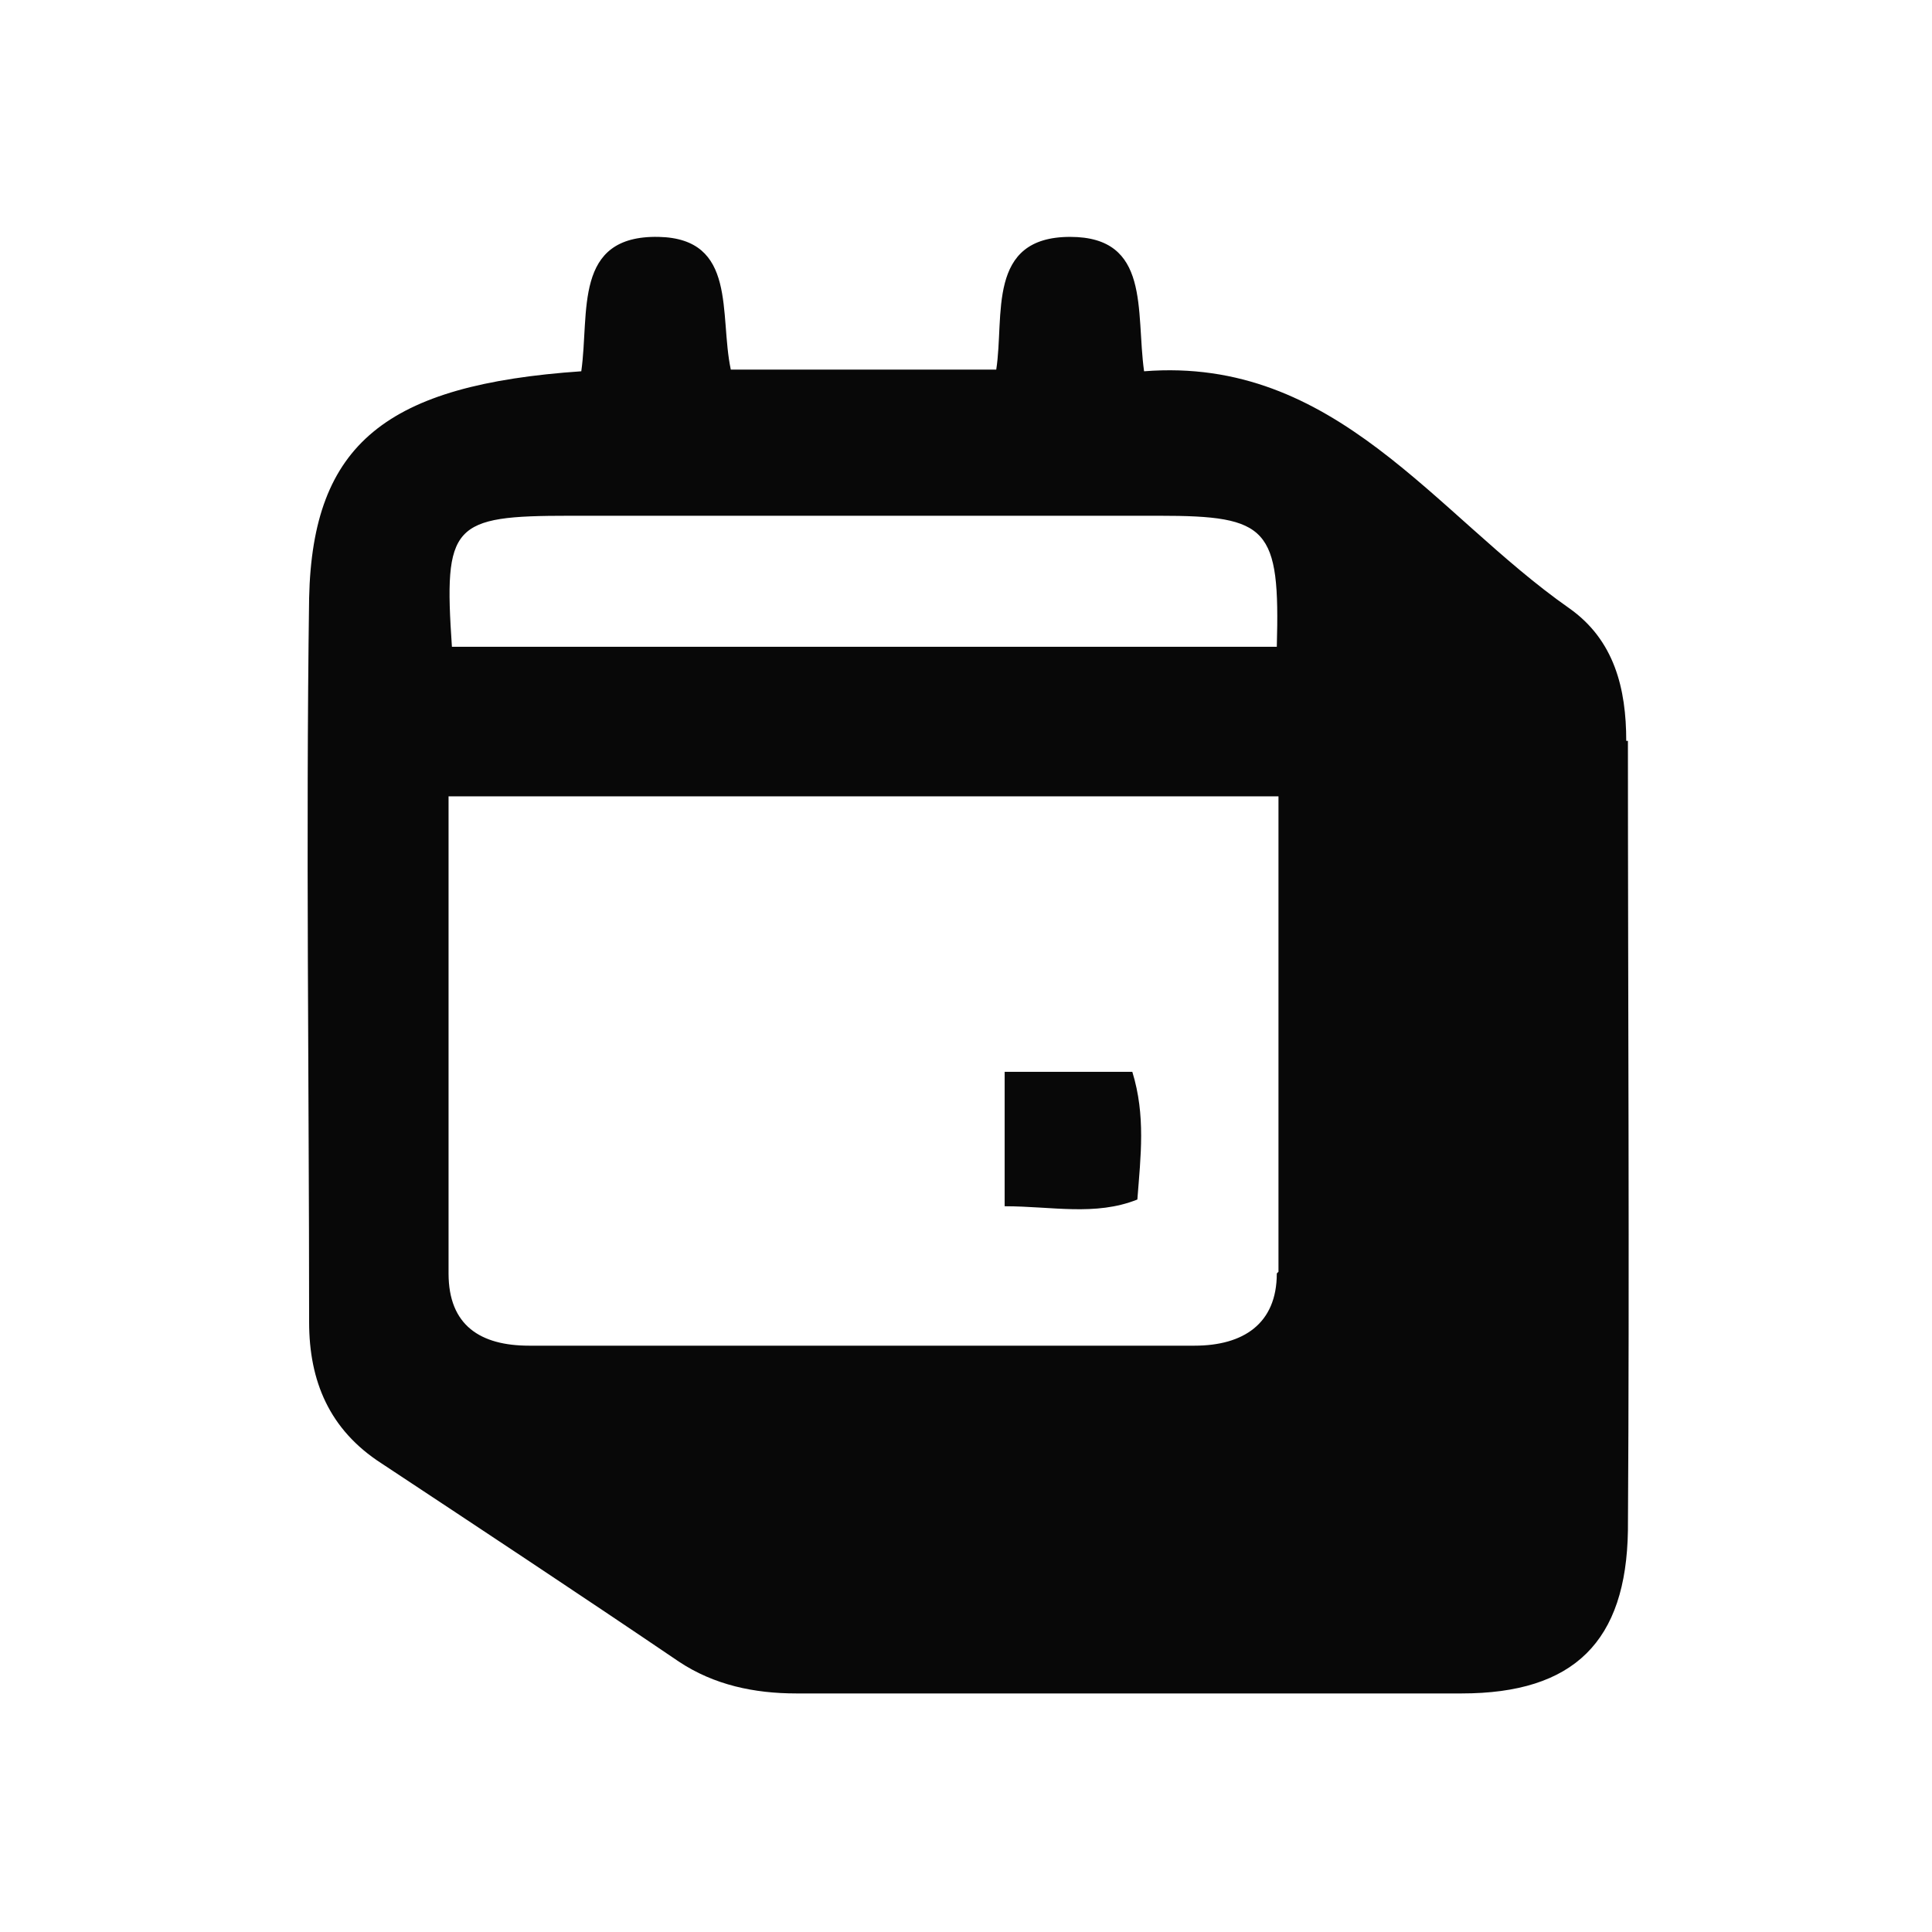
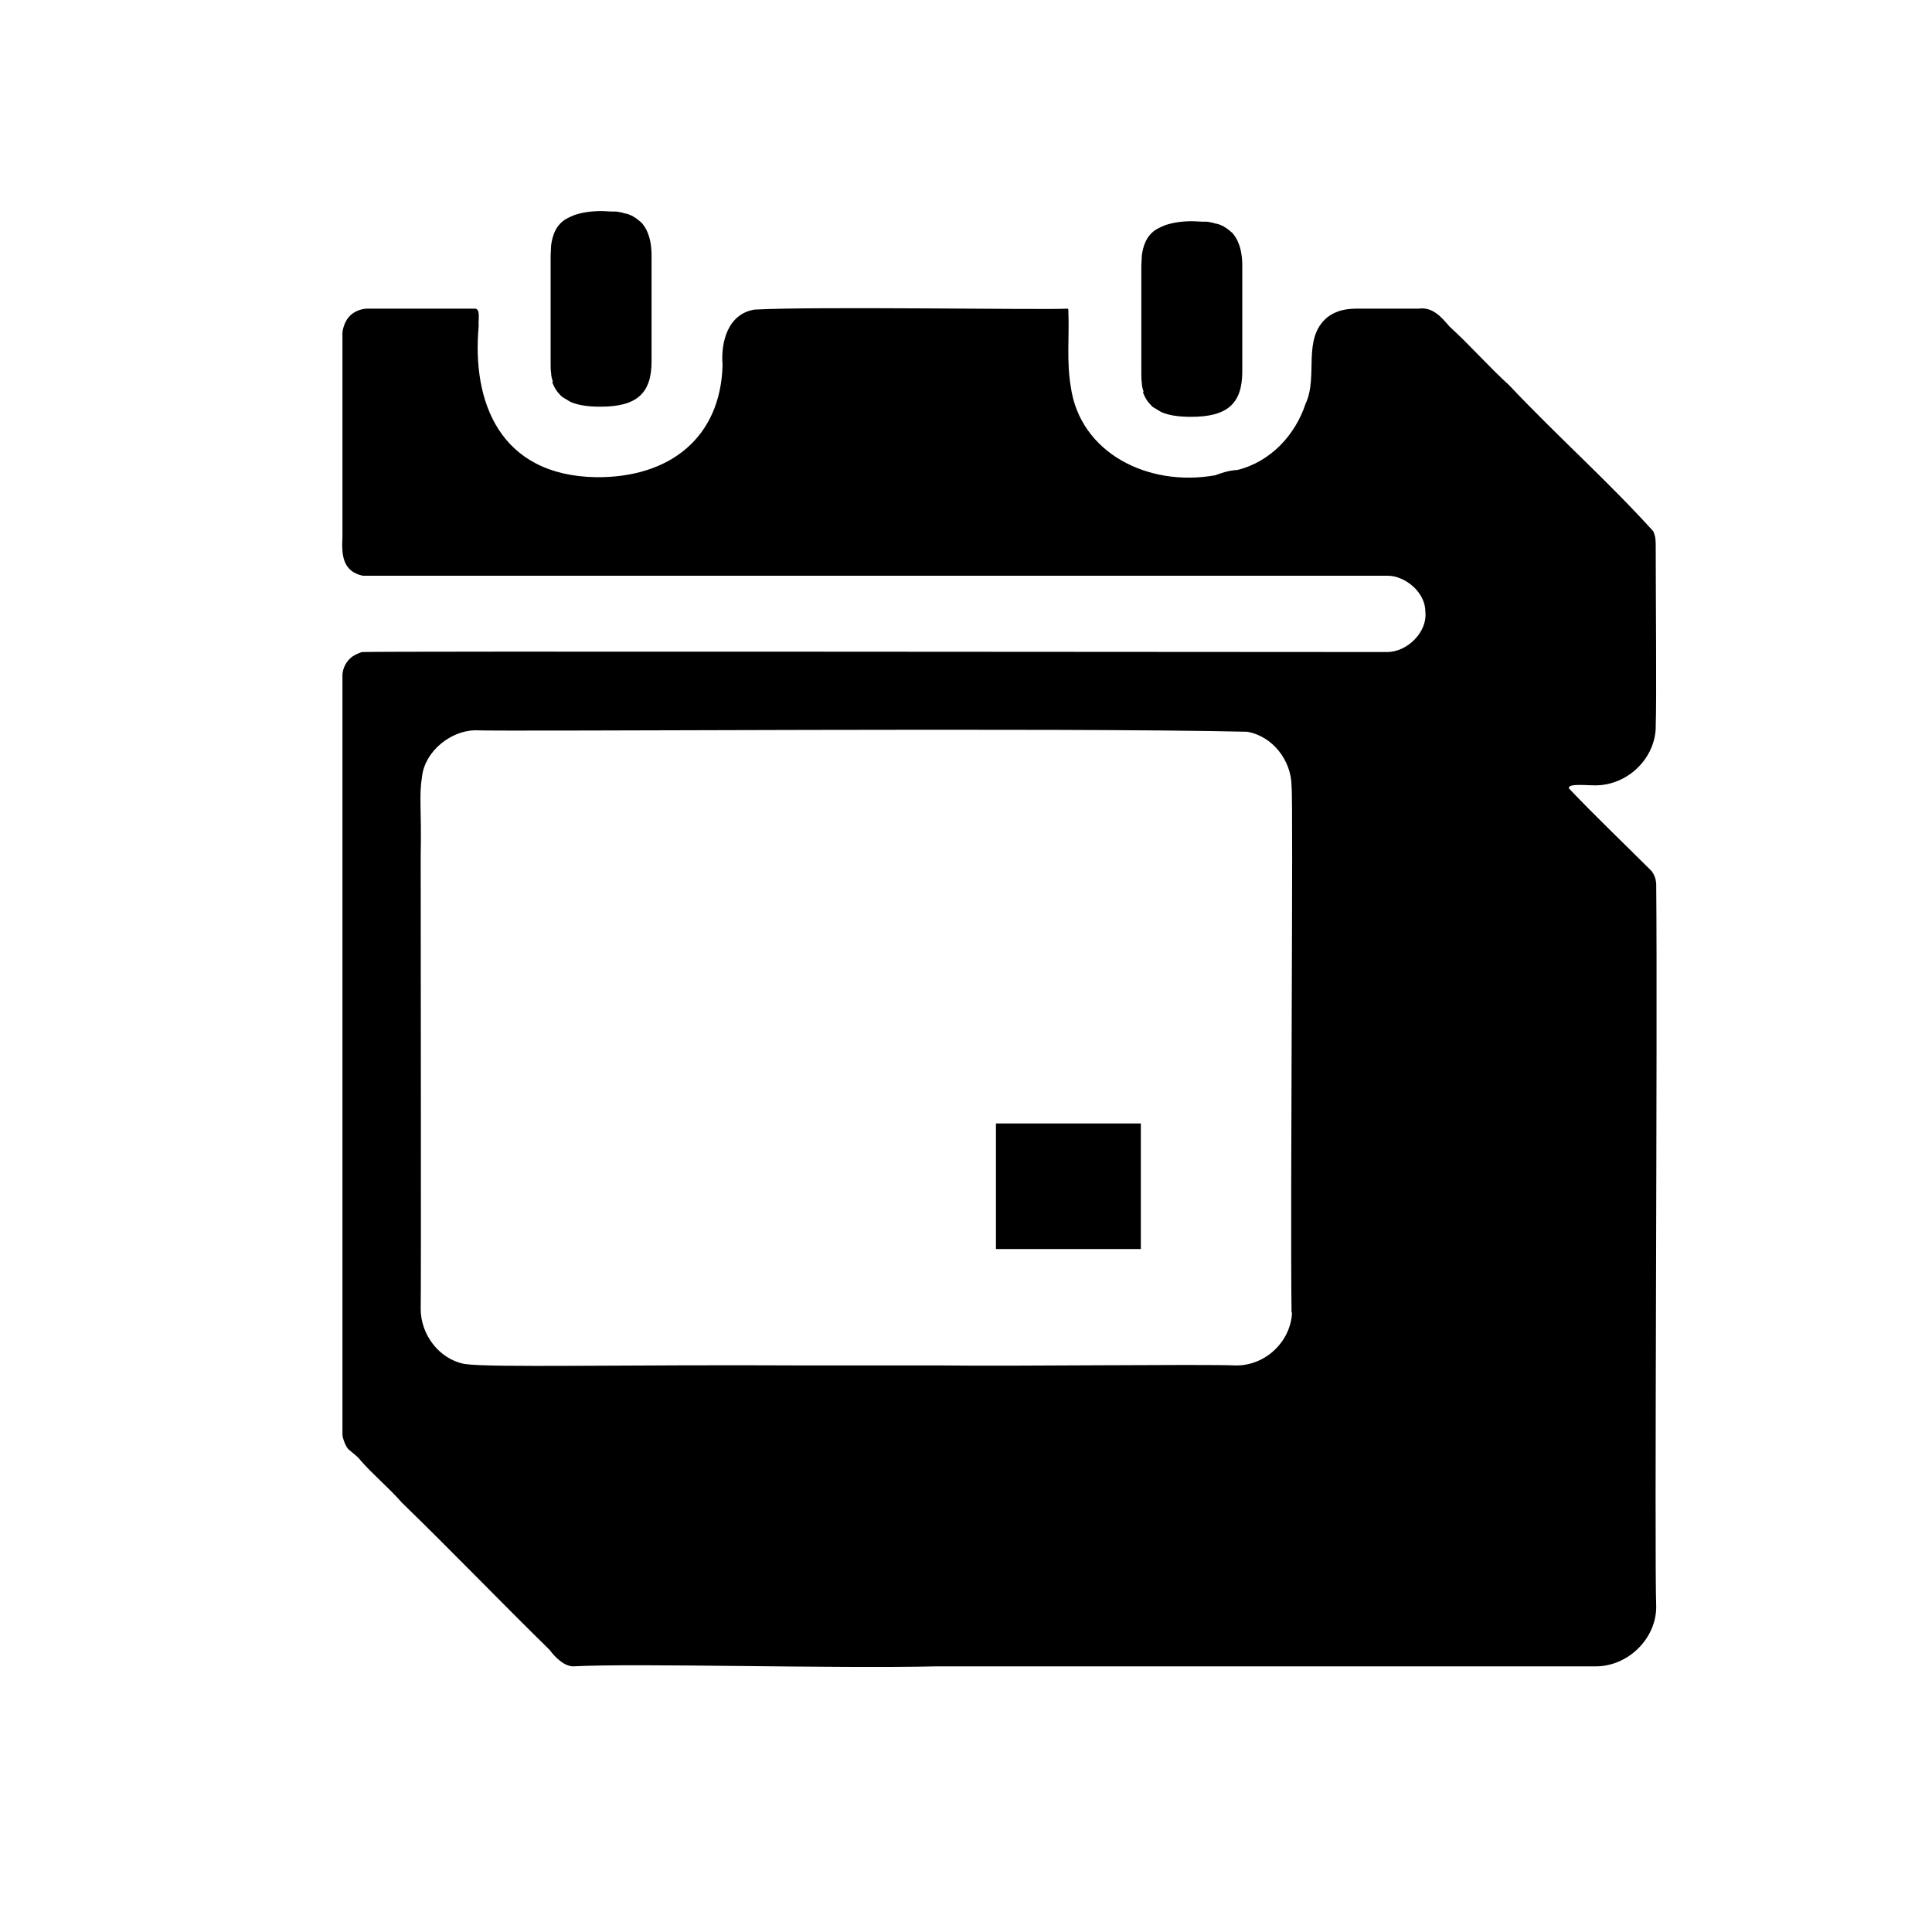
- <svg xmlns="http://www.w3.org/2000/svg" id="a" viewBox="0 0 115 115">
-   <defs>
-     <style>.b{fill:#080808;}</style>
-   </defs>
-   <path class="b" d="M96.8,44.1c0-3.1-.7-6-3.4-7.9-8-5.6-13.9-15-25.3-14.1-.5-3.6.4-8-4.4-8-5,0-3.9,4.7-4.4,7.9h-15.8c-.7-3.3.4-7.8-4.3-7.9-5.1-.1-4.1,4.5-4.6,8-11.6.8-16,4.3-16.2,13.5-.2,14.4,0,28.7,0,43.1,0,3.5,1.2,6.4,4.3,8.4,5.9,3.9,11.8,7.8,17.7,11.8,2.1,1.4,4.5,1.9,7,1.9,13.2,0,26.4,0,39.6,0,6.7,0,9.8-3.1,9.9-9.7.1-15.7,0-31.3,0-47ZM33.9,30.7c11.7,0,23.4,0,35.1,0,6.5,0,7.2.7,7,7.8H26.9c-.5-7.3,0-7.8,7-7.8ZM76,75.8c0,3-2,4.3-4.9,4.3-13.2,0-26.4,0-39.6,0-2.9,0-4.8-1.2-4.8-4.3,0-9.4,0-18.7,0-28.4h49.4c0,9.6,0,19,0,28.3Z" />
-   <path class="b" d="M59.8,63.8v8c2.8,0,5.4.6,7.9-.4.2-2.6.5-5-.3-7.6h-7.6Z" />
+ <svg xmlns="http://www.w3.org/2000/svg" id="a" viewBox="0 0 400 400">
+   <path d="M342.8,150.3c.2-5.2,0-26.8,0-37,0-1.4,0-2.1-.5-3.3-9.4-10.4-20.1-19.9-29.8-30.2-4.3-3.9-8.1-8.3-12.4-12.2-1.7-2-3.5-4.1-6.4-3.7-2.6,0-9.5,0-12.4,0-2.3,0-4.4.2-6.5,1.8-5.3,4.4-1.8,12.2-4.5,17.9-2.1,6.4-7.2,12-14.1,13.7-1.7.1-3,.5-4.6,1.1-14,2.5-28-4.7-29.9-18.3-.9-5.2-.3-10.5-.5-15.5,0-.5,0-.7-.2-.7-4.7.3-52.2-.5-64.8.2-5.5.9-7,6.7-6.6,11.5-.4,14.9-10.8,23.3-26.1,23.2-20.2-.3-25.8-15.8-24.4-31.2-.1-1.6.4-3.5-.7-3.7-2.8,0-18.1,0-21.9,0-1.8-.1-3.7.7-4.7,2.3-.6,1-1,2.3-.9,3.4,0,11.3,0,32.2,0,41.6-.2,3.6,0,7.1,4.2,8,3.5,0,165.6,0,212.2,0,3.6,0,7.8,3.4,7.8,7.4.5,4.3-3.8,8.4-7.9,8.4-45.1,0-208.2-.2-212.1,0-.4,0-1.5.5-2.1.9-1.4,1-2,2.5-2.1,3.7,0,37.4,0,150.7,0,157.5,0,.4.6,2.5,1.4,3.1.8.7,1.7,1.3,2.3,2.1,2.7,3.1,5.9,5.7,8.6,8.8,10.3,10,20.3,20.4,30.6,30.5,1.1,1.5,3,3.4,4.9,3.4,12.9-.7,53.7.5,75.3,0,33.7,0,135.1,0,136.4,0,6.7,0,12.6-5.8,12.5-12.5-.4-8.9.3-118.7,0-149.6-.1-.9-.3-1.7-1-2.6-5.7-5.7-11.6-11.3-17.1-17.1,0-.3.2-.5.8-.6,1.3-.2,3.3,0,4.7,0,6.5,0,12.2-5.3,12.5-11.8h0ZM267.5,271.8c-.3,6-5.5,10.9-11.5,10.9-8-.3-45.3.2-61.4,0-9.2,0-18.7,0-28,0-37.3-.2-64.8.5-70.4-.3-5.3-1-9.1-6.1-9.1-11.4.1-4.7,0-72.3,0-93.7.2-10.4-.4-12.3.3-16.7.7-5.2,6-9.3,10.9-9.4,7.2.3,122-.6,159.9.3,5.3.9,9.2,6,9.2,11.3.4,2.2-.3,86.6,0,108.9h0Z" />
+   <path d="M114.3,79s0,0,0,0c.4,1.2,1,2.1,1.8,2.9.2.2.3.3.5.4l1.5.9c1.6.7,3.6,1,6.2,1,7.5,0,10.6-2.7,10.6-9.4v-21.9c0-1.9-.3-3.5-.8-4.7-.3-.8-.7-1.4-1.2-2,0,0,0-.1-.1-.1-.2-.2-.5-.4-.7-.6-.1-.1-.3-.2-.4-.3-.3-.2-.5-.3-.8-.5-.4-.2-.9-.4-1.4-.5-.2,0-.5-.1-.7-.2-.4,0-.8-.2-1.3-.2-.2,0-.5,0-.7,0-.7,0-1.5-.1-2.3-.1h0c-2.2,0-4,.3-5.5.8-1,.4-1.9.8-2.6,1.4-1.3,1.1-2,2.7-2.3,4.9,0,.7-.1,1.5-.1,2.3v21.9c0,.8,0,1.6.1,2.2,0,.7.2,1.3.4,1.9Z" />
+   <path d="M236.6,81.1s0,0,0,0c.4,1.2,1,2.1,1.8,2.9.2.2.3.3.5.4l1.5.9c1.6.7,3.6,1,6.2,1,7.5,0,10.6-2.7,10.6-9.4v-21.9c0-1.9-.3-3.5-.8-4.7-.3-.8-.7-1.4-1.2-2,0,0,0-.1-.1-.1-.2-.2-.5-.4-.7-.6-.1-.1-.3-.2-.4-.3-.3-.2-.5-.3-.8-.5-.4-.2-.9-.4-1.4-.5-.2,0-.5-.1-.7-.2-.4,0-.8-.2-1.3-.2-.2,0-.5,0-.7,0-.7,0-1.5-.1-2.3-.1h0c-2.2,0-4,.3-5.5.8-1,.4-1.9.8-2.6,1.4-1.3,1.1-2,2.7-2.3,4.9,0,.7-.1,1.5-.1,2.3v21.9c0,.8,0,1.6.1,2.2,0,.7.2,1.3.4,1.9Z" />
+   <rect x="206.2" y="232.6" width="30" height="26" />
</svg>
